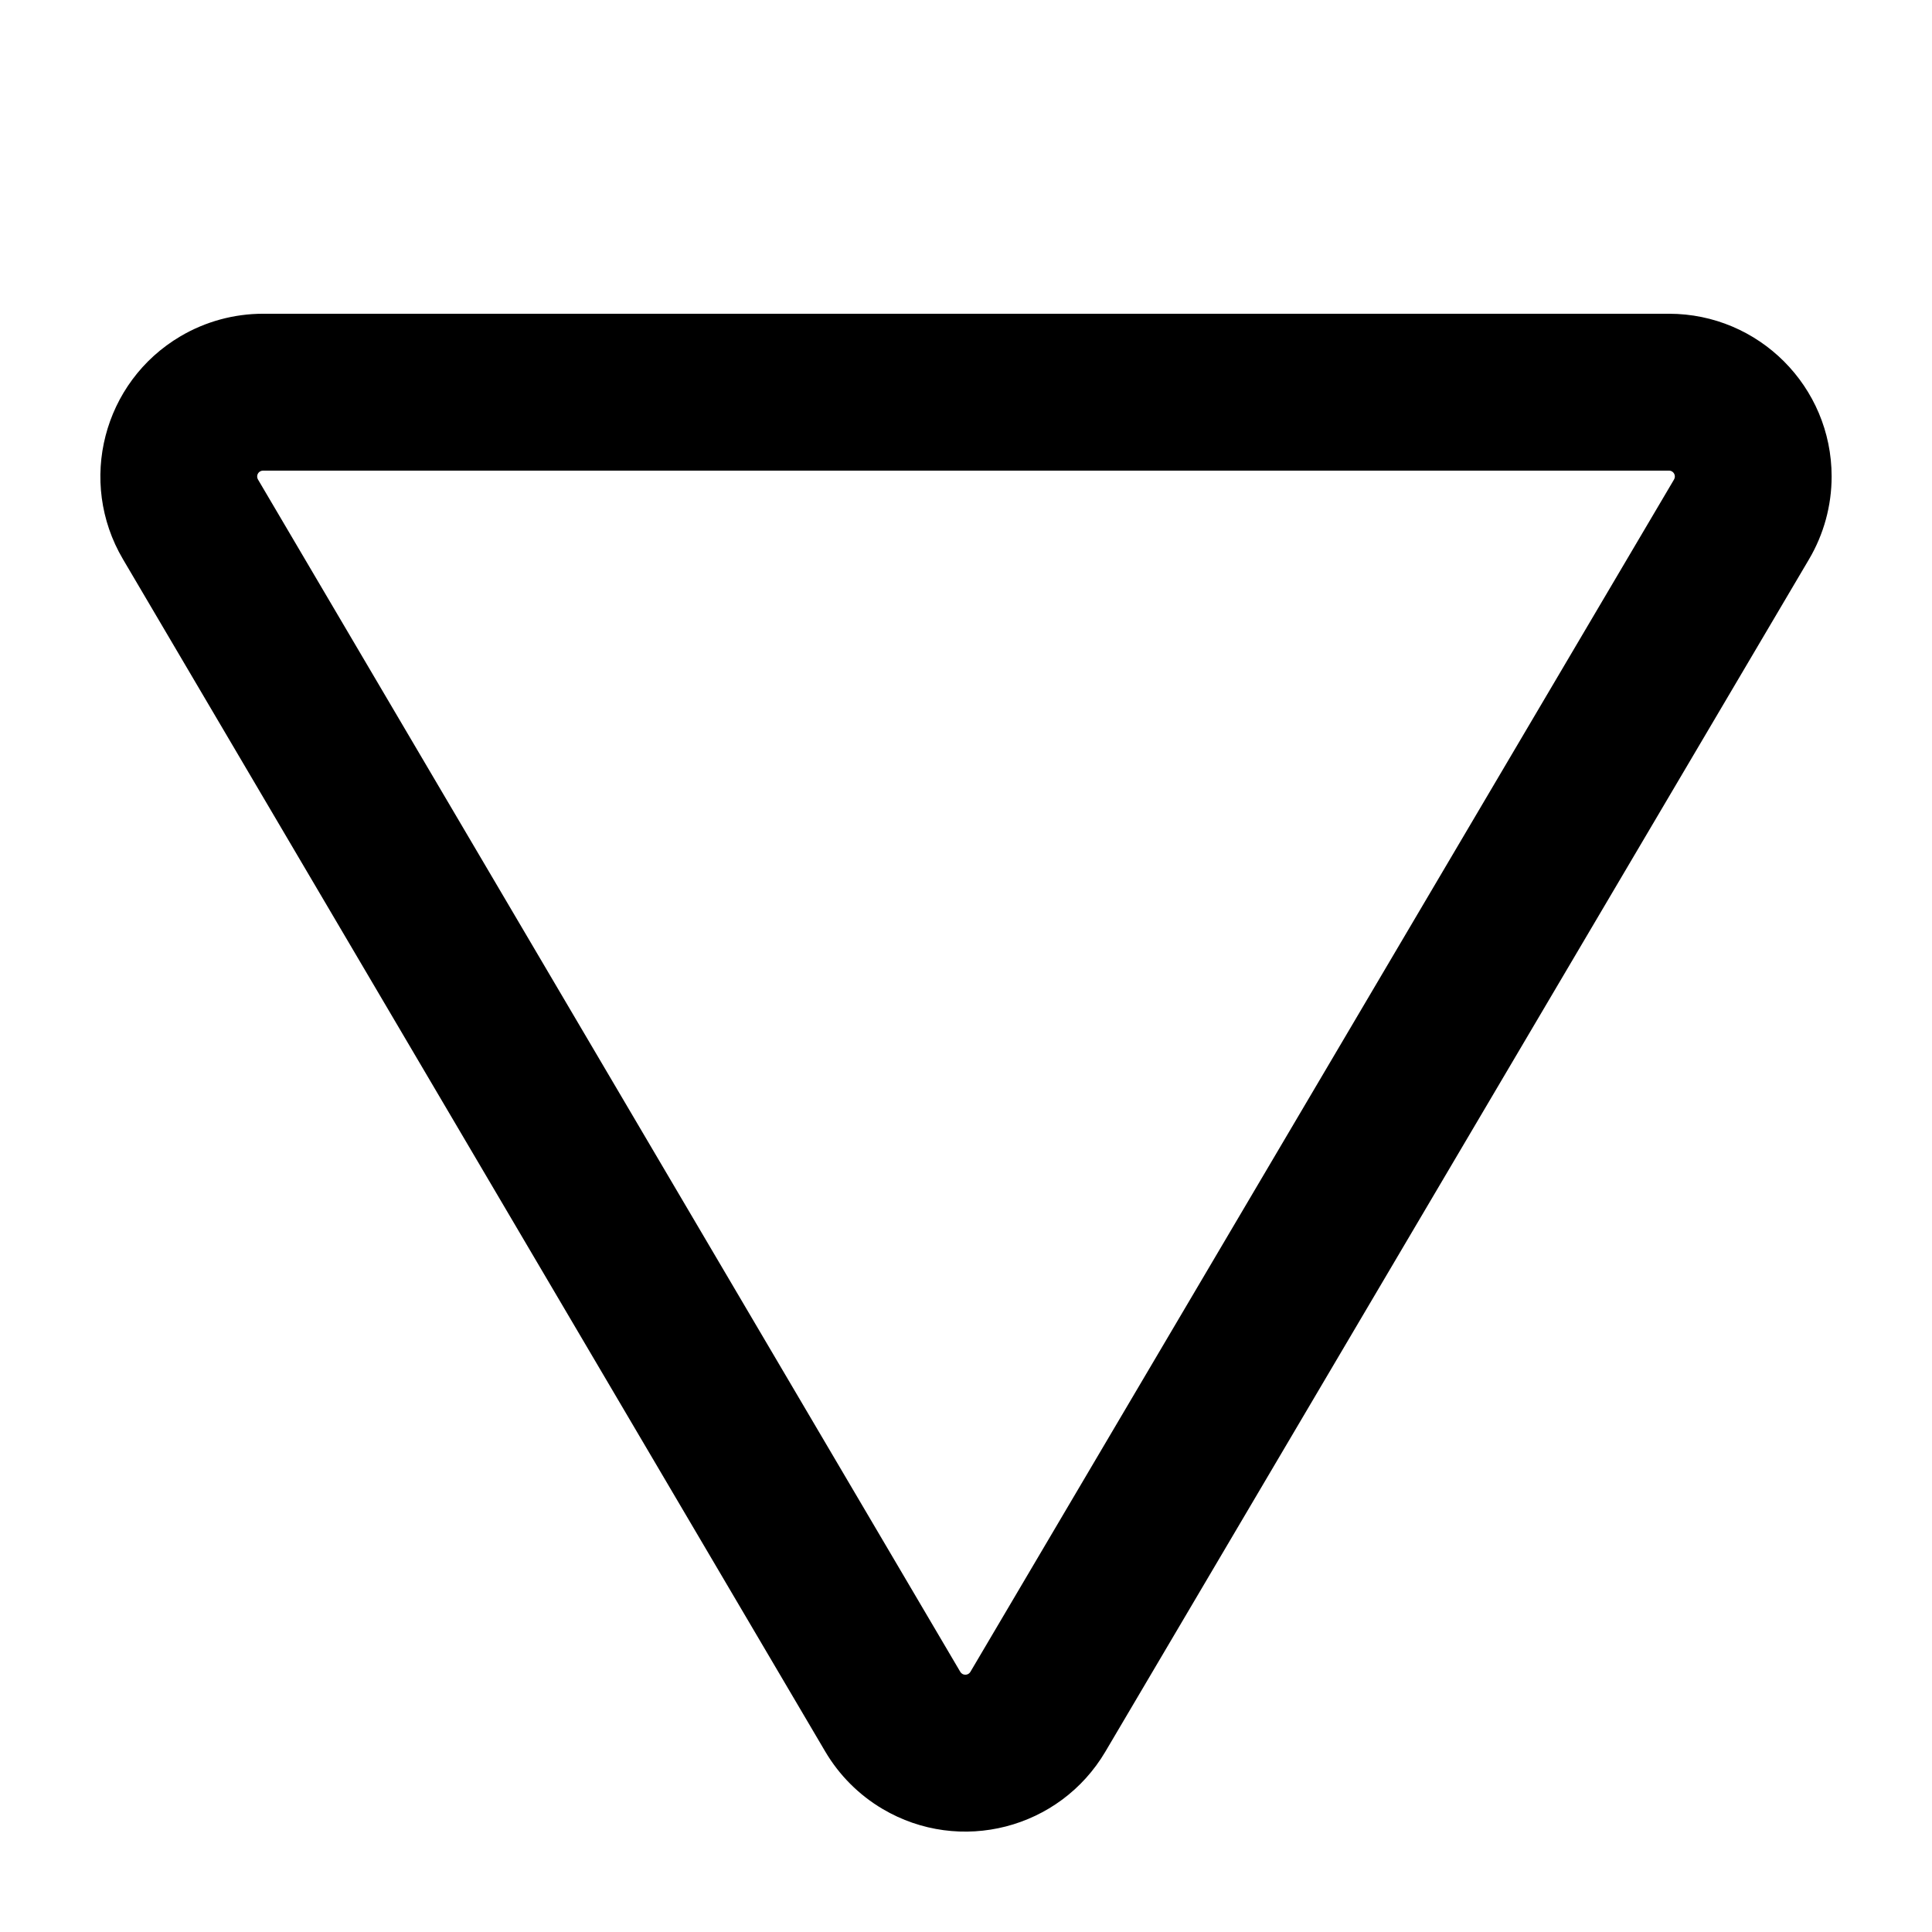
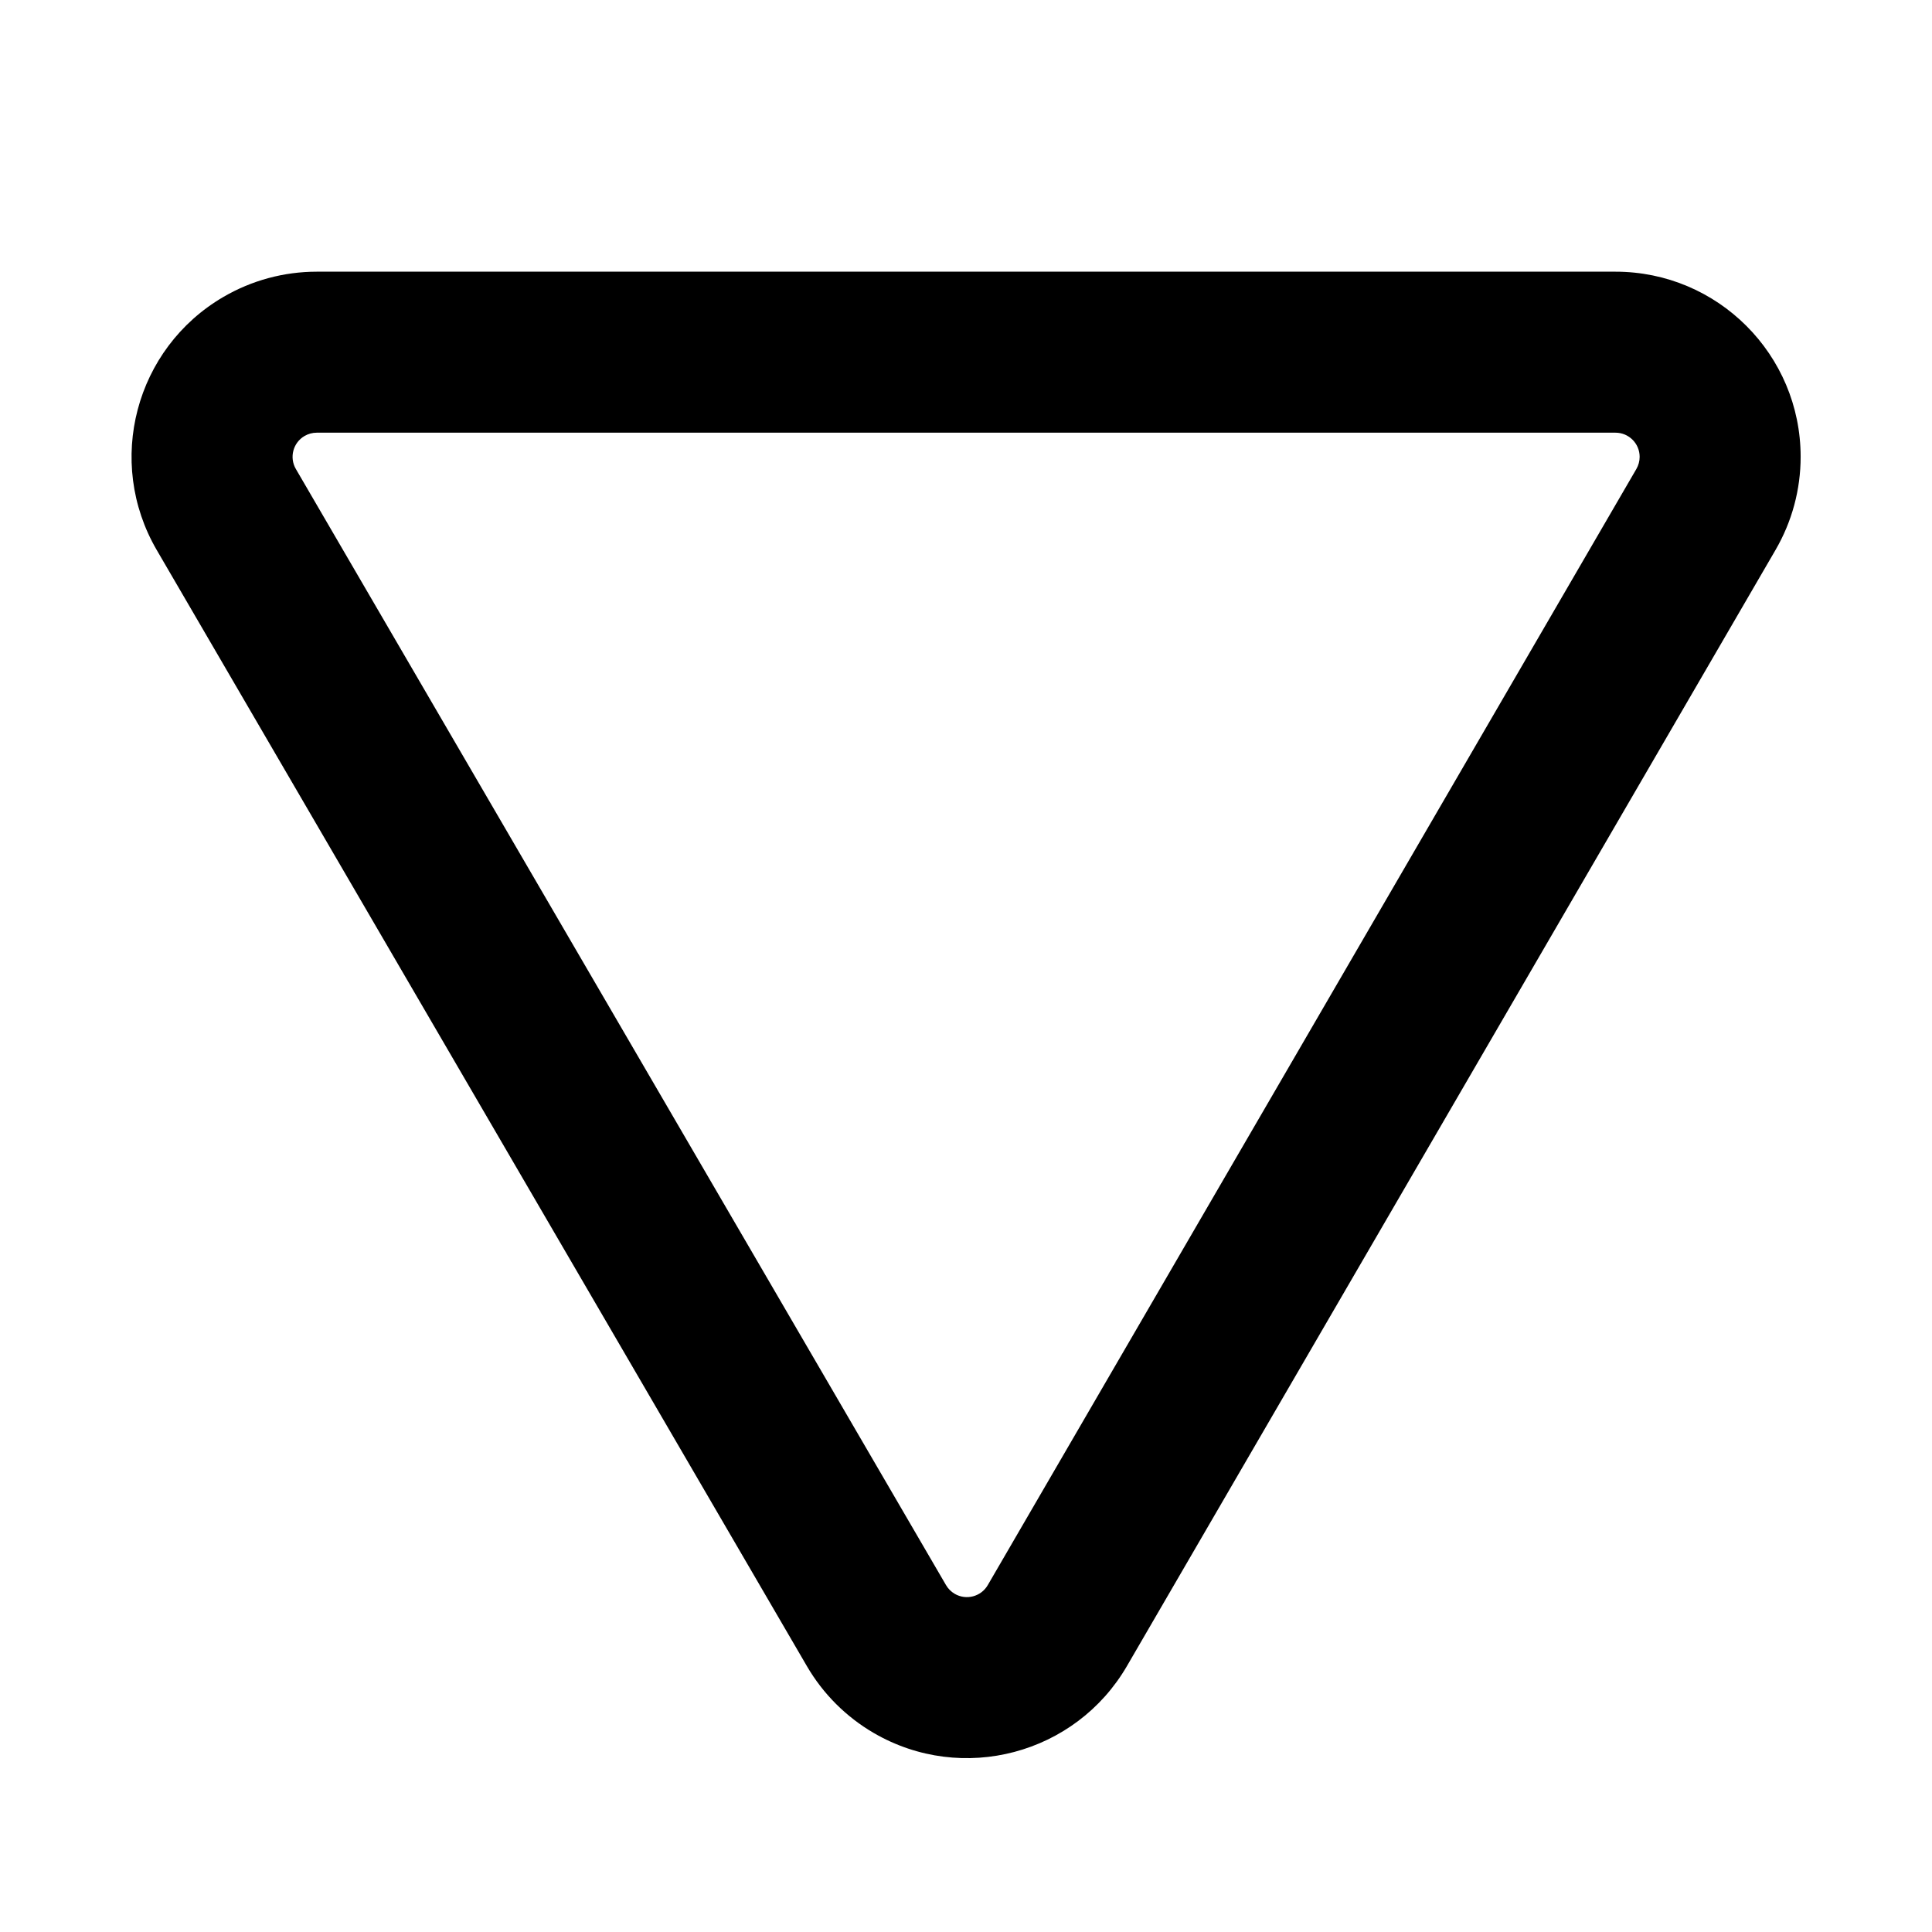
- <svg xmlns="http://www.w3.org/2000/svg" height="960.0pt" stroke-miterlimit="10" style="fill-rule:nonzero;clip-rule:evenodd;stroke-linecap:round;stroke-linejoin:round;" version="1.1" viewBox="0 0 960 960" width="960.0pt" xml:space="preserve">
-   <defs />
-   <g id="Без-названия">
-     <path d="M910.126 236.77C910.126 192.107 873.94 155.9 829.303 155.9L130.709 155.9C116.277 155.9 102.107 159.767 89.673 167.099C51.218 189.776 38.416 239.352 61.08 277.831L410.043 870.298C416.985 882.085 426.803 891.917 438.578 898.874C477.014 921.583 526.573 908.815 549.267 870.356L898.899 277.888C906.248 265.433 910.126 251.234 910.126 236.77ZM832.225 236.77C832.225 237.292 832.085 237.806 831.819 238.256L482.189 830.724C481.366 832.113 479.576 832.576 478.186 831.753C477.761 831.502 477.407 831.148 477.156 830.721L128.192 238.254C127.374 236.864 127.836 235.072 129.227 234.251C129.676 233.987 130.188 233.847 130.709 233.847L829.303 233.847C830.916 233.847 832.225 235.155 832.225 236.77Z" fill="#000000" fill-rule="nonzero" opacity="1" stroke="none" />
-   </g>
+ <svg xmlns="http://www.w3.org/2000/svg" height="960" viewBox="0 0 960 960" width="960">
+   <path d="m802.73 135c50.81 0 92 41.19 92 92 0 16.237-4.297 32.185-12.456 46.224l-322.286 554.598c-25.529 43.931-81.838 58.849-125.769 33.32-13.783-8.009-25.248-19.462-33.271-33.236l-323.065-554.598c-25.575-43.904-10.716-100.229 33.188-125.804 14.059-8.19 30.038-12.504 46.308-12.504zm0 80h-645.351c-2.122 0-4.206.563-6.04 1.631-5.727 3.336-7.665 10.683-4.329 16.409l323.065 554.598c1.047 1.797 2.542 3.29 4.34 4.335 5.73 3.33 13.075 1.384 16.405-4.346l322.286-554.598c1.064-1.831 1.625-3.911 1.625-6.029 0-6.627-5.373-12-12-12z" />
</svg>
